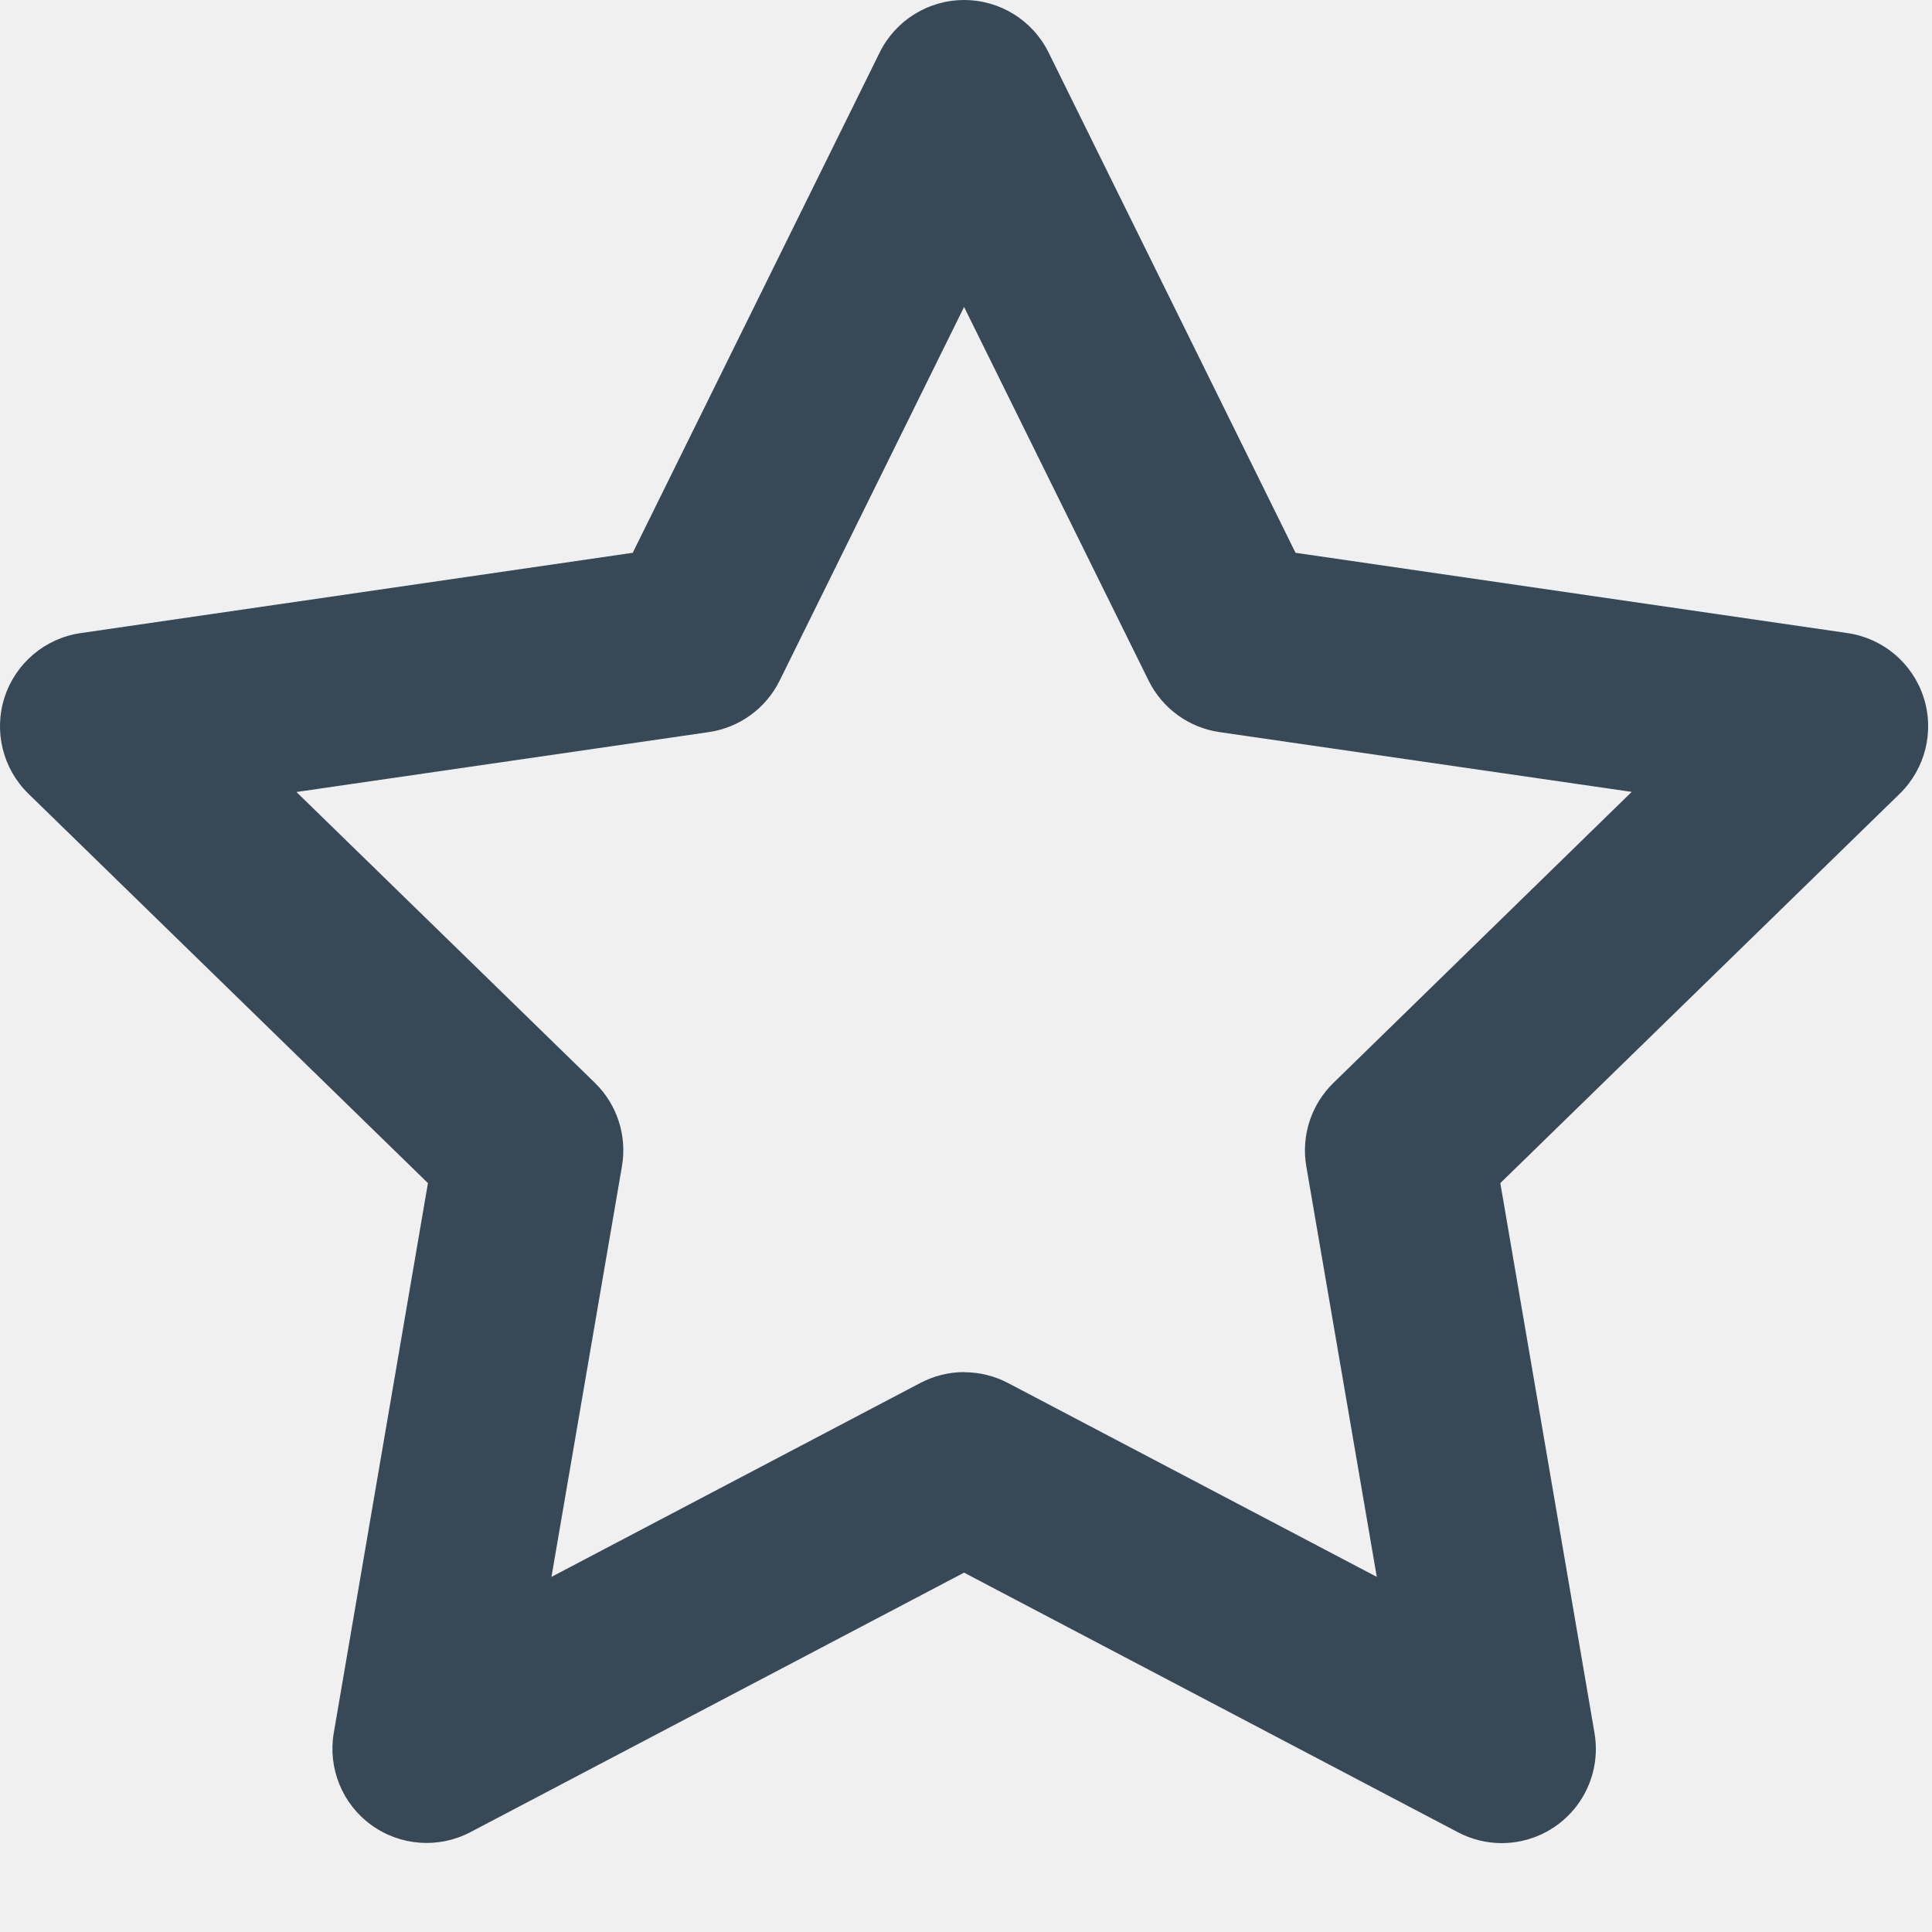
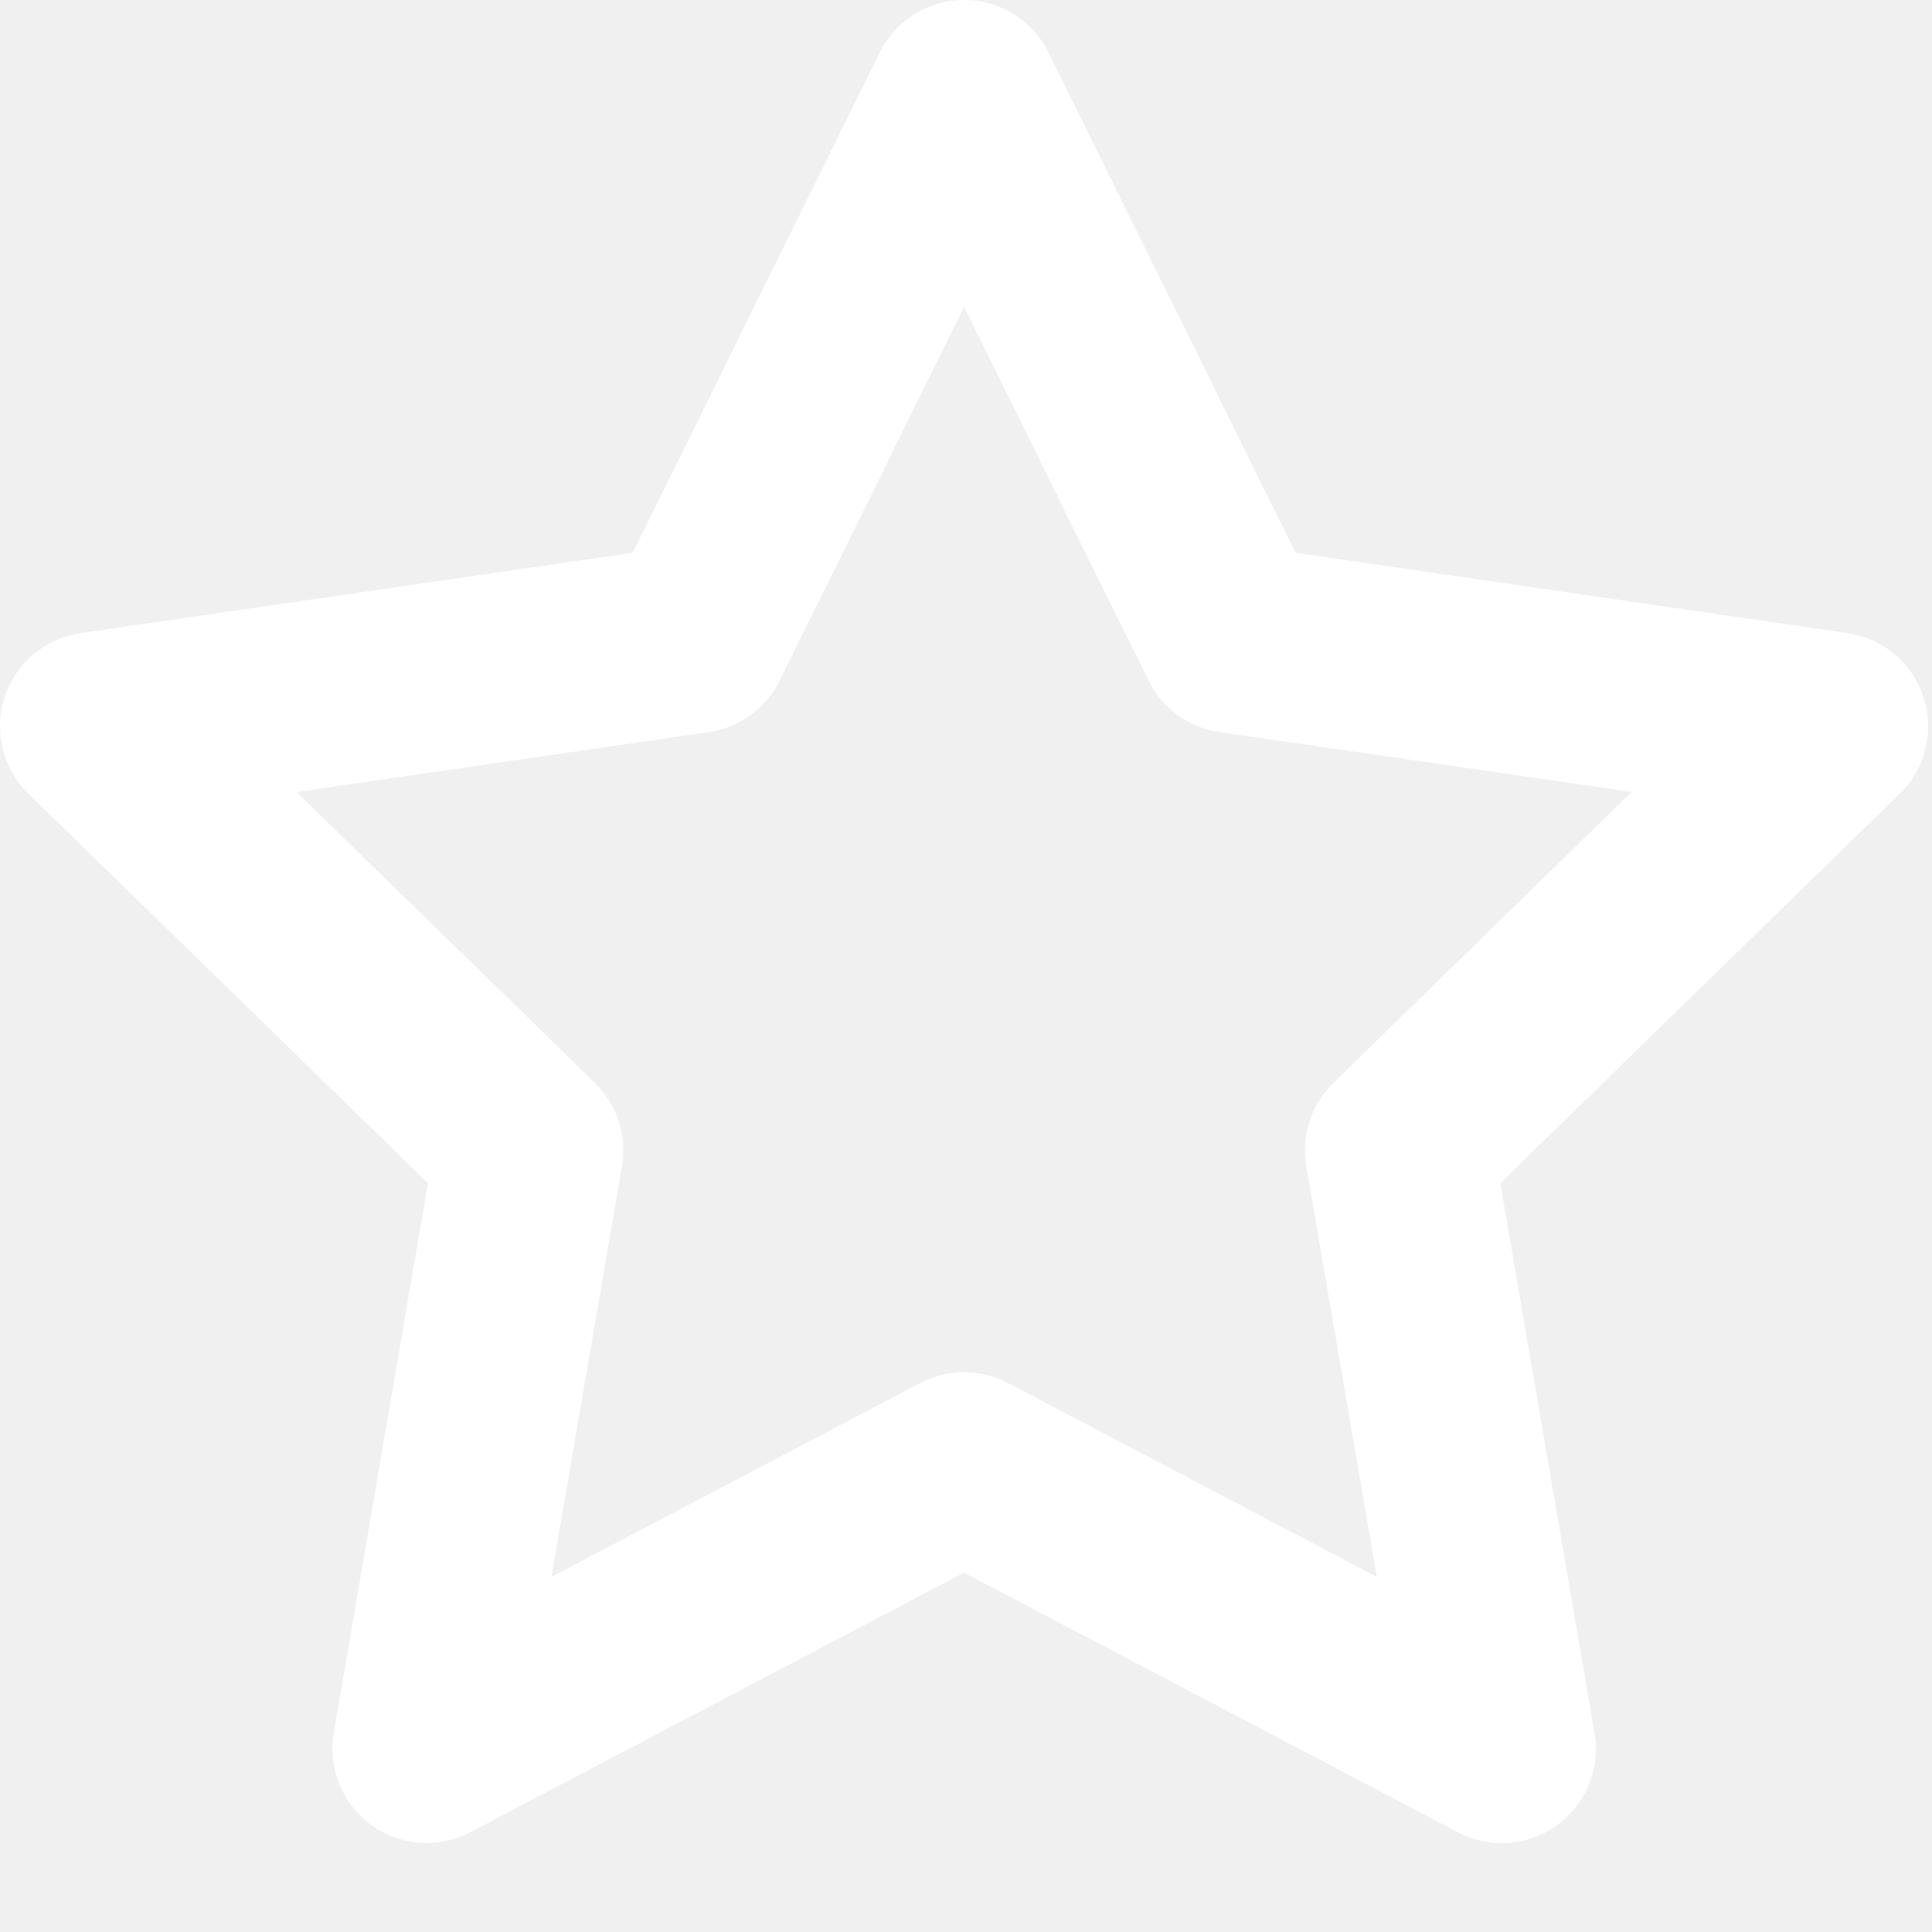
<svg xmlns="http://www.w3.org/2000/svg" width="16" height="16" viewBox="0 0 16 16" fill="none">
-   <path fill-rule="evenodd" clip-rule="evenodd" d="M12.437 15.264a.779.779 0 01-.363-.09l-4.09-2.15-4.09 2.15a.78.78 0 01-1.13-.822l.78-4.554L.235 6.573a.78.78 0 01.433-1.33l4.572-.665L7.285.435a.78.78 0 011.399 0l2.045 4.143 4.572.665a.78.78 0 01.432 1.33l-3.308 3.225.78 4.554a.78.78 0 01-.768.912zm-4.453-3.9c.125 0 .25.03.363.089l3.055 1.606-.584-3.401a.78.78 0 01.225-.69l2.47-2.41-3.414-.495a.78.78 0 01-.587-.427L7.984 2.542 6.457 5.636a.78.78 0 01-.587.427l-3.415.496 2.471 2.408a.78.78 0 01.225.69l-.584 3.402 3.055-1.606a.78.78 0 01.362-.09z" fill="#374957" />
+   <path fill-rule="evenodd" clip-rule="evenodd" d="M12.437 15.264a.779.779 0 01-.363-.09l-4.09-2.15-4.09 2.15a.78.78 0 01-1.13-.822l.78-4.554L.235 6.573a.78.78 0 01.433-1.33l4.572-.665L7.285.435a.78.78 0 011.399 0l2.045 4.143 4.572.665a.78.78 0 01.432 1.33l-3.308 3.225.78 4.554a.78.78 0 01-.768.912zm-4.453-3.9c.125 0 .25.03.363.089l3.055 1.606-.584-3.401a.78.78 0 01.225-.69l2.47-2.41-3.414-.495a.78.78 0 01-.587-.427L7.984 2.542 6.457 5.636a.78.78 0 01-.587.427l-3.415.496 2.471 2.408a.78.78 0 01.225.69l-.584 3.402 3.055-1.606a.78.78 0 01.362-.09z" fill="#fff" />
</svg>
